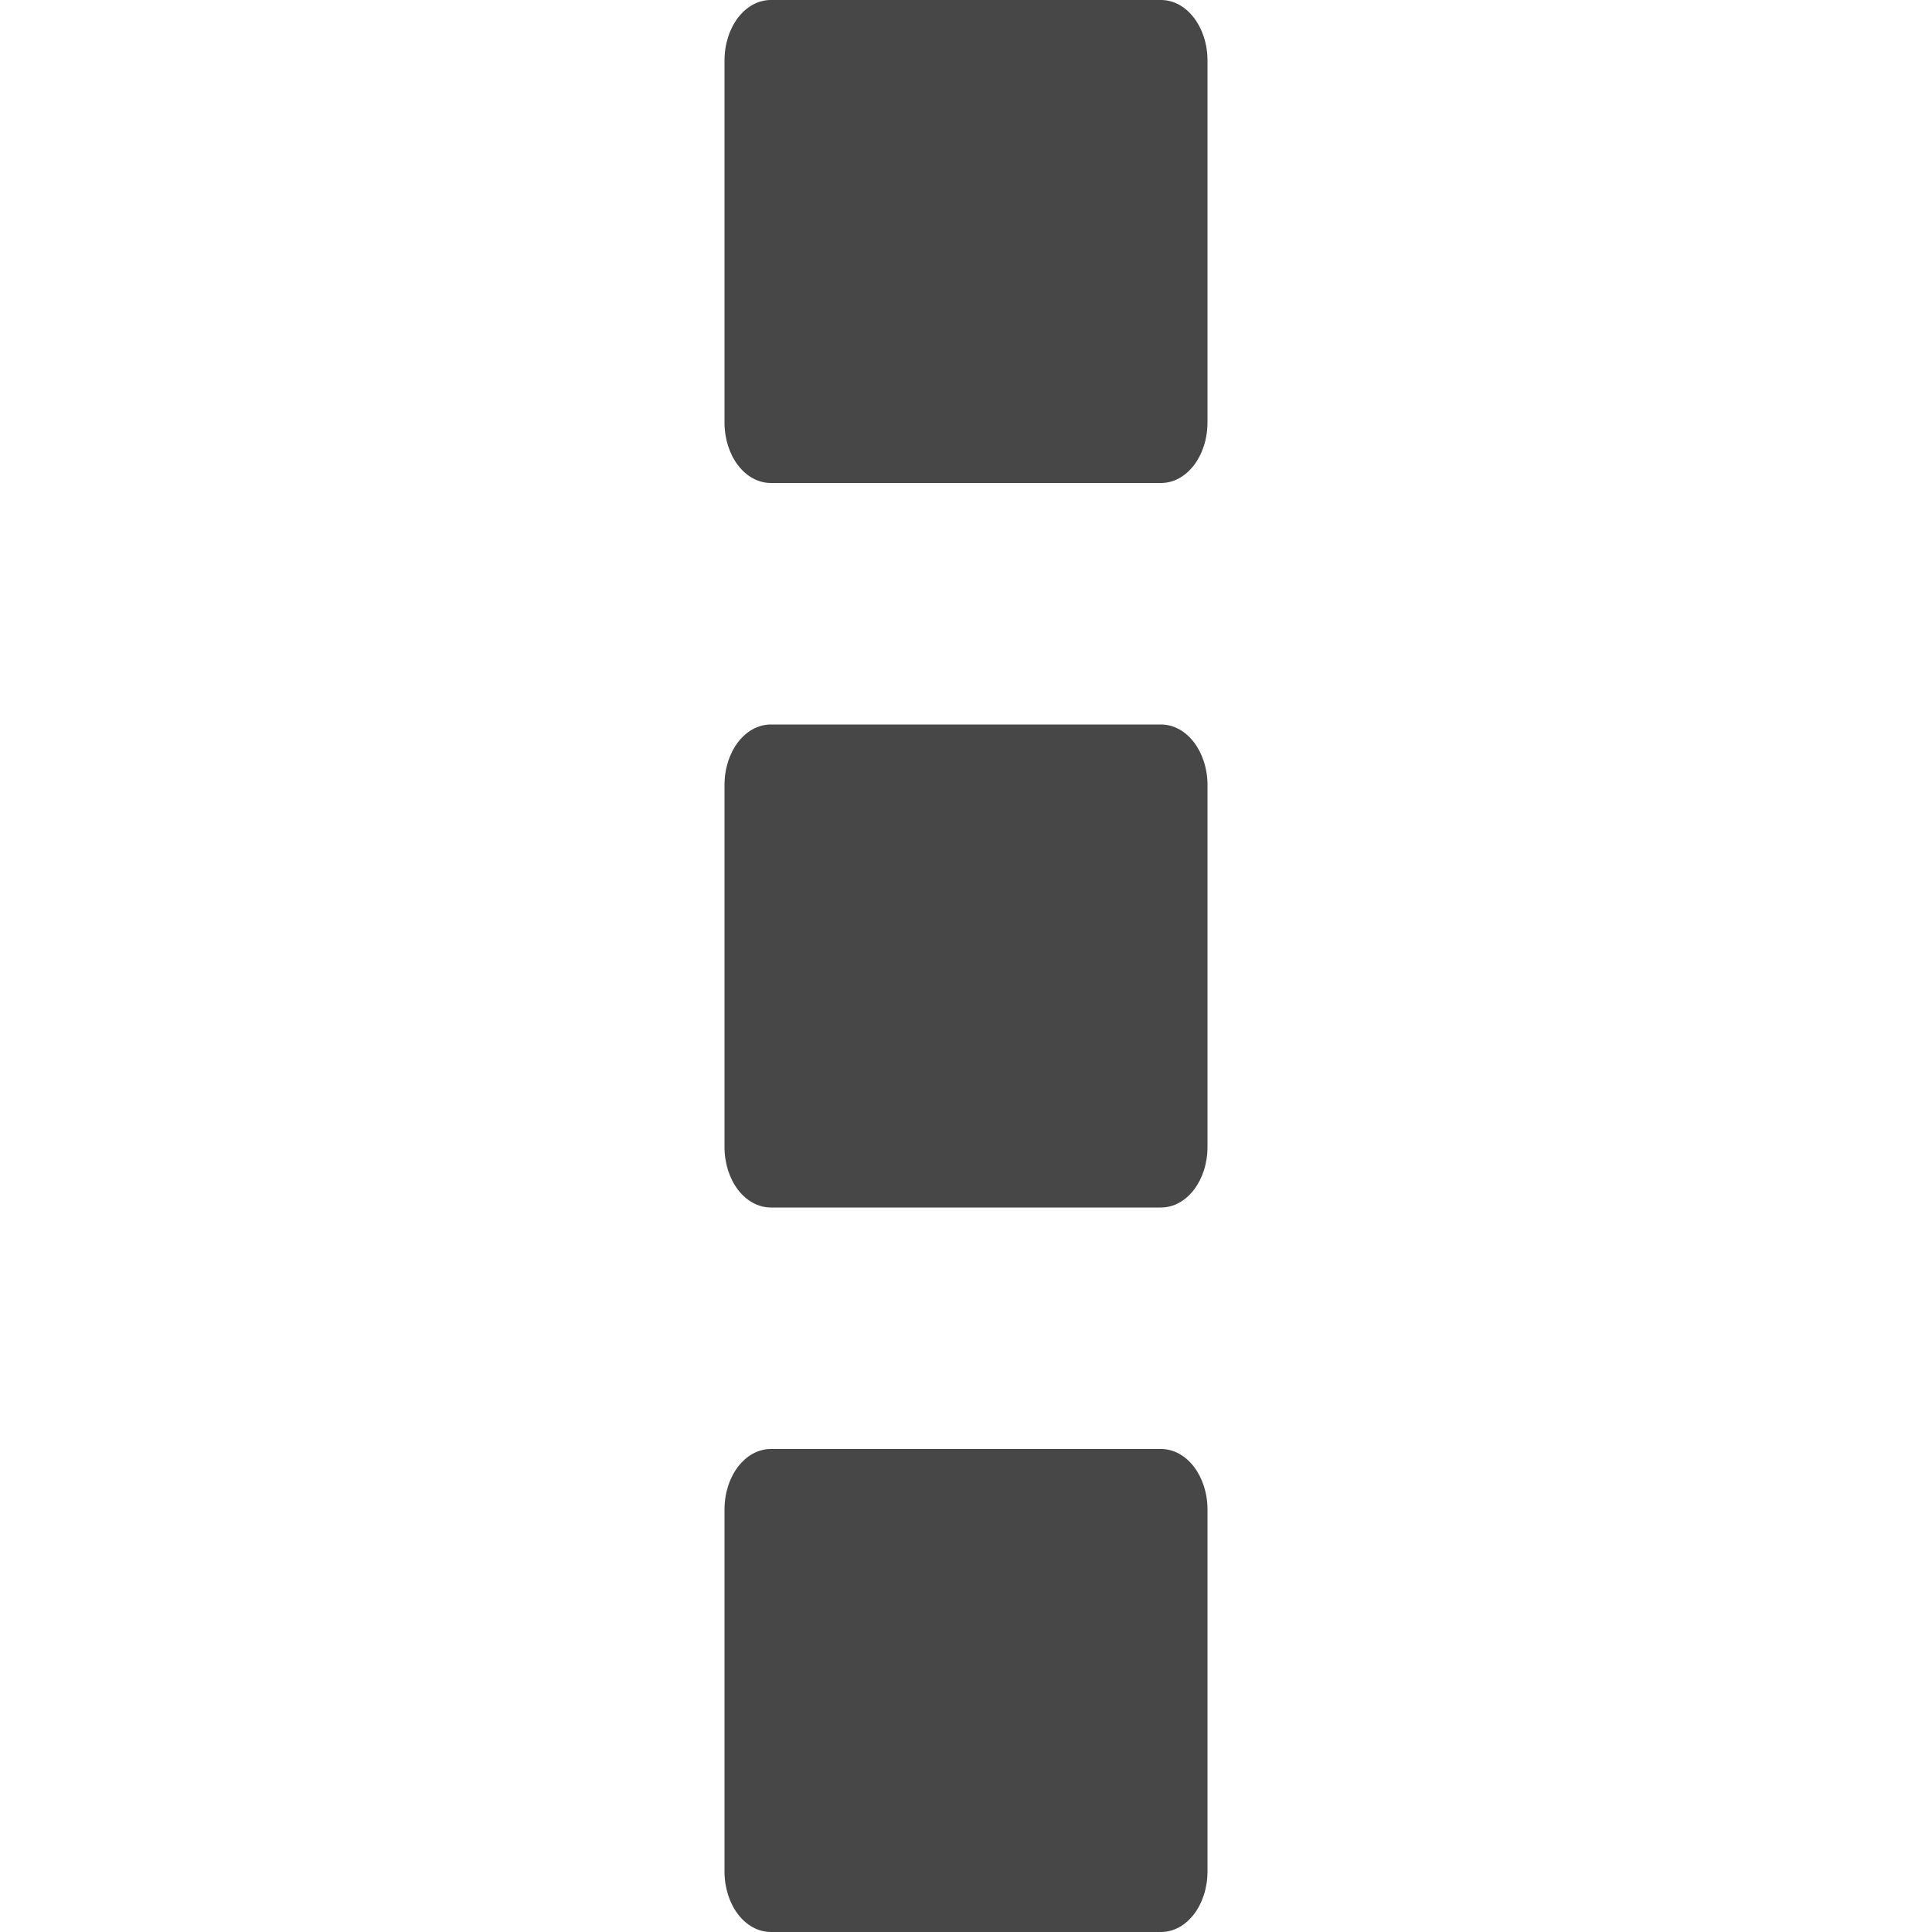
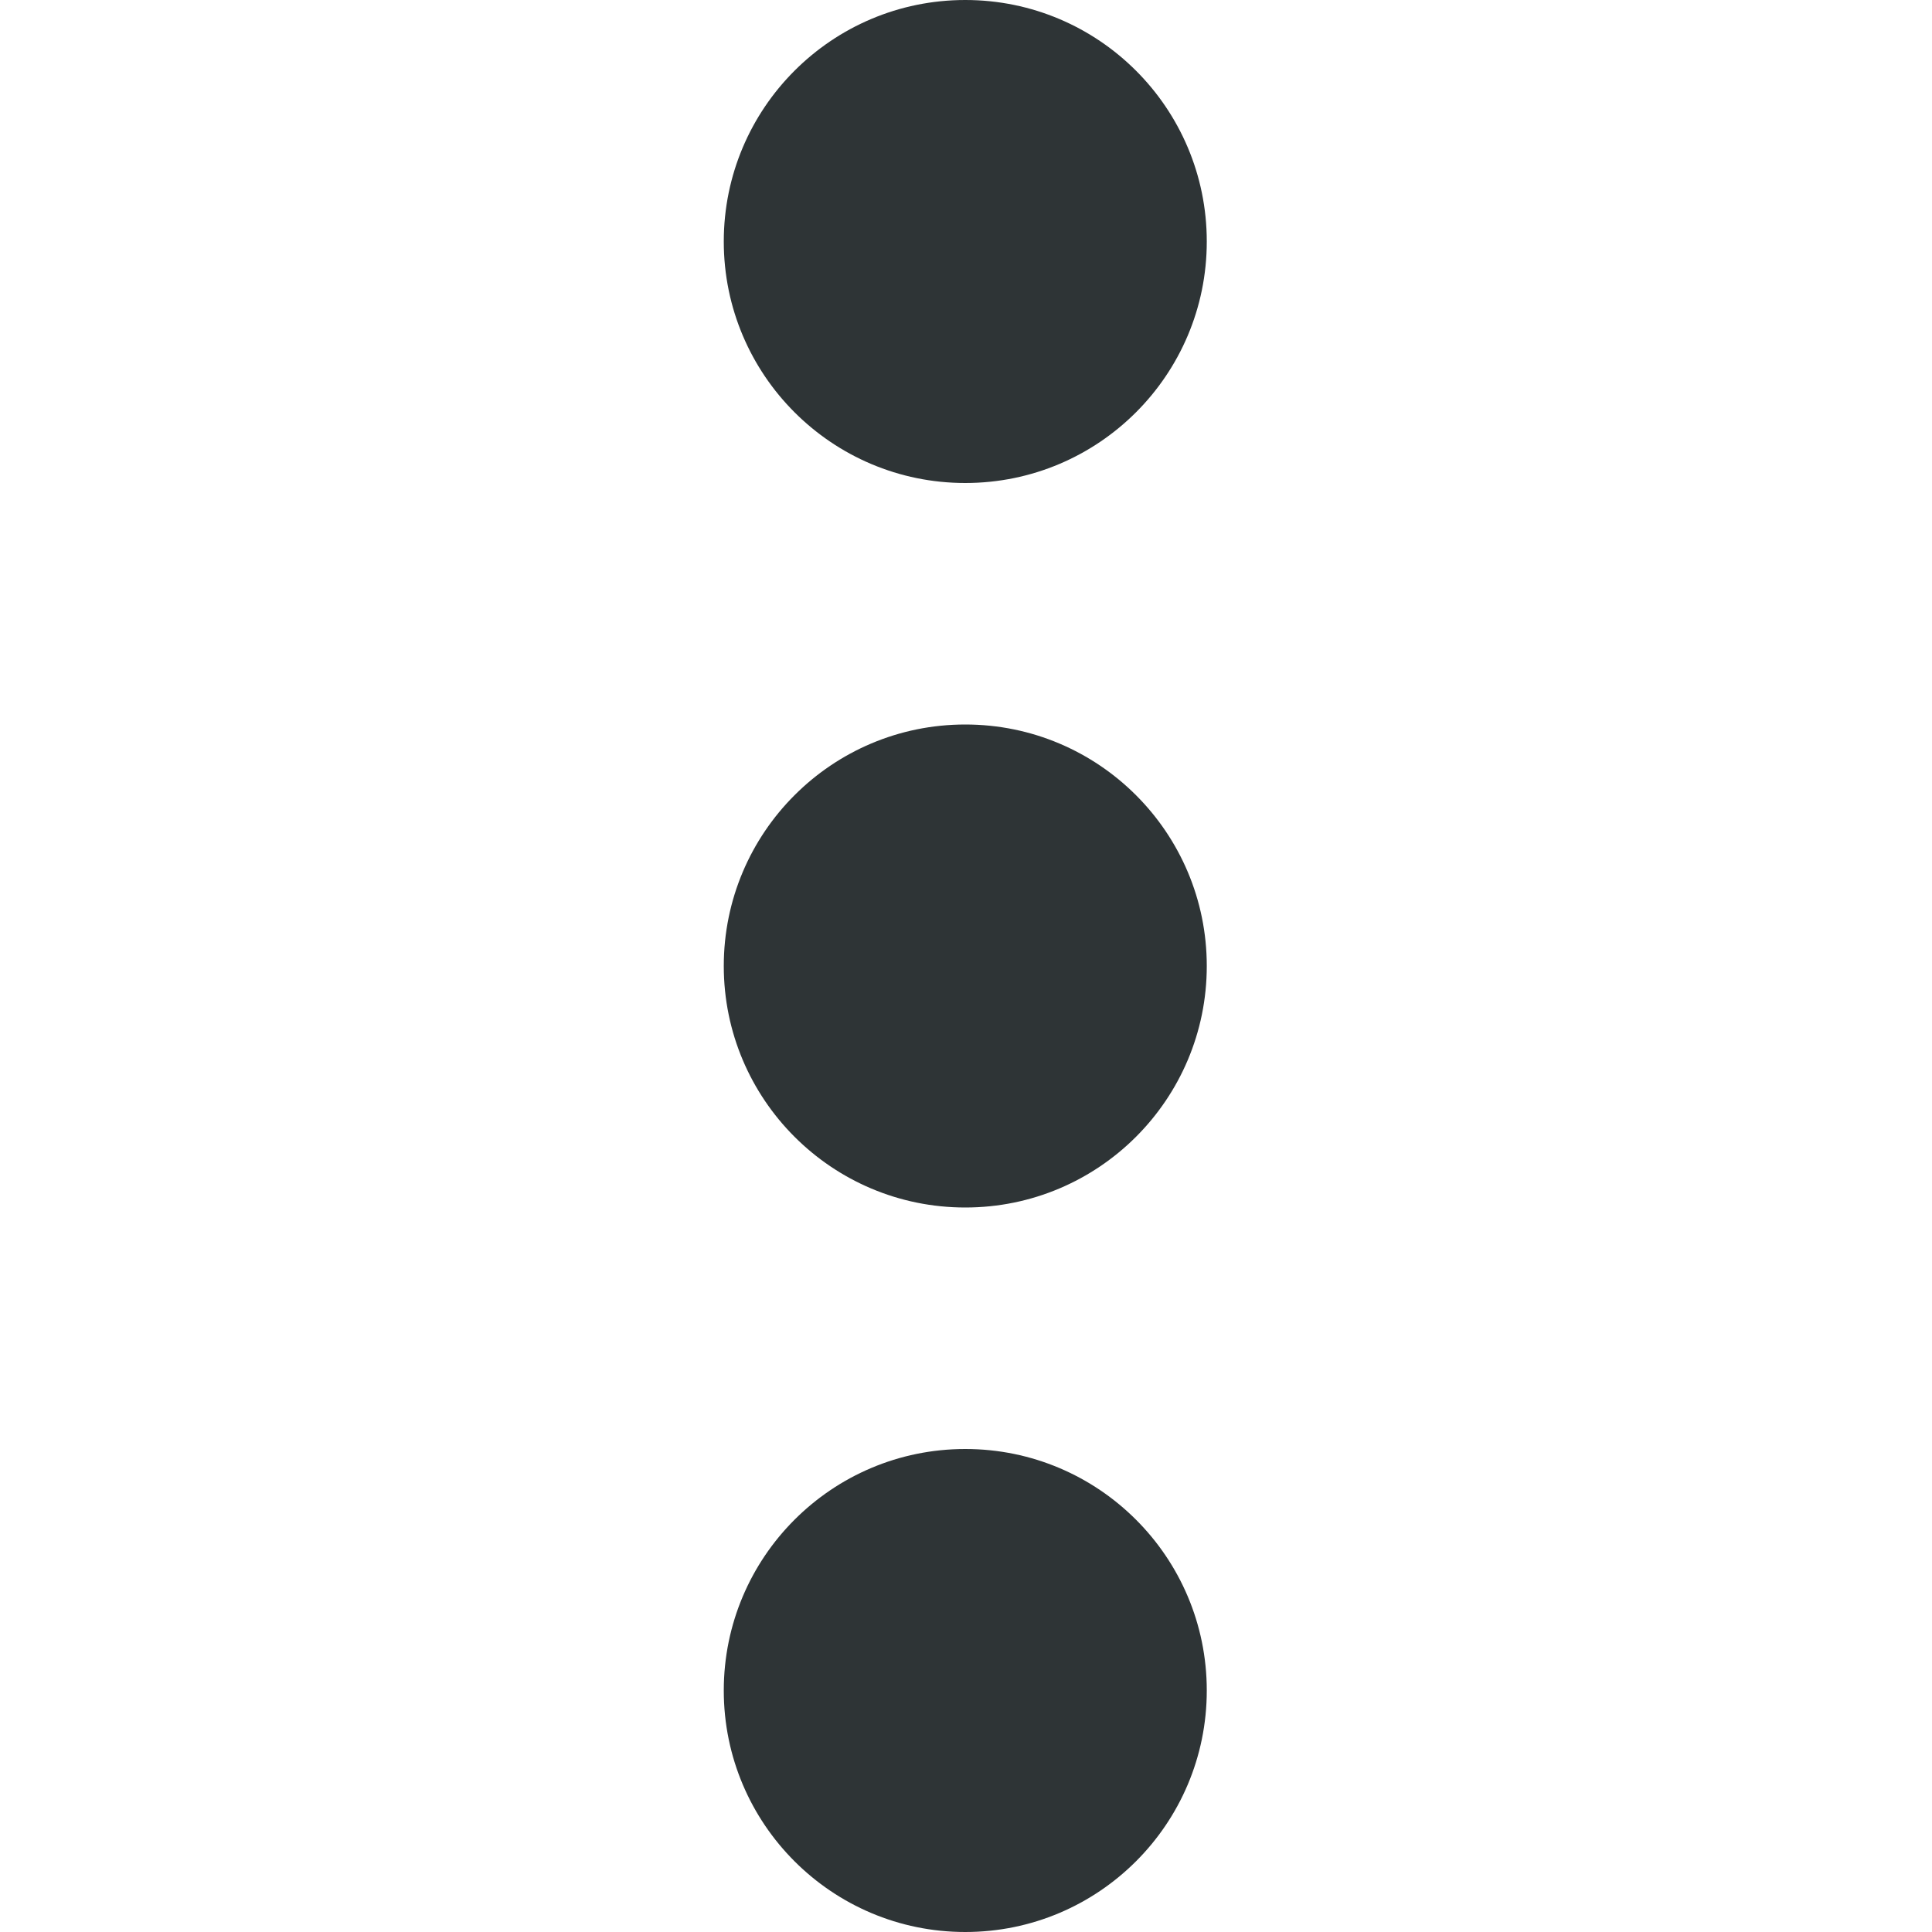
<svg xmlns="http://www.w3.org/2000/svg" width="16" height="16">
-   <g color="#000" fill="#474747">
-     <path d="M6.384 0h3.231c.213 0 .385.224.385.502v2.996c0 .278-.172.502-.385.502h-3.23C6.17 4 6 3.776 6 3.498V.502C6 .224 6.17 0 6.384 0zM6.384 6h3.231c.213 0 .385.224.385.502v2.996c0 .278-.172.502-.385.502h-3.23C6.17 10 6 9.776 6 9.498V6.502C6 6.224 6.17 6 6.384 6zM6.384 12h3.231c.213 0 .385.224.385.502v2.996c0 .278-.172.502-.385.502h-3.23C6.17 16 6 15.776 6 15.498v-2.996c0-.278.171-.502.384-.502z" style="marker:none" overflow="visible" />
+   <g fill="#2e3436">
+     <path d="M9.994 2a2 2 0 01-2 2 2 2 0 01-2-2 2 2 0 012-2 2 2 0 012 2zM9.994 8a2 2 0 01-2 2 2 2 0 01-2-2 2 2 0 012-2 2 2 0 012 2zM9.994 14a2 2 0 01-2 2 2 2 0 01-2-2 2 2 0 012-2 2 2 0 012 2z" />
  </g>
</svg>
